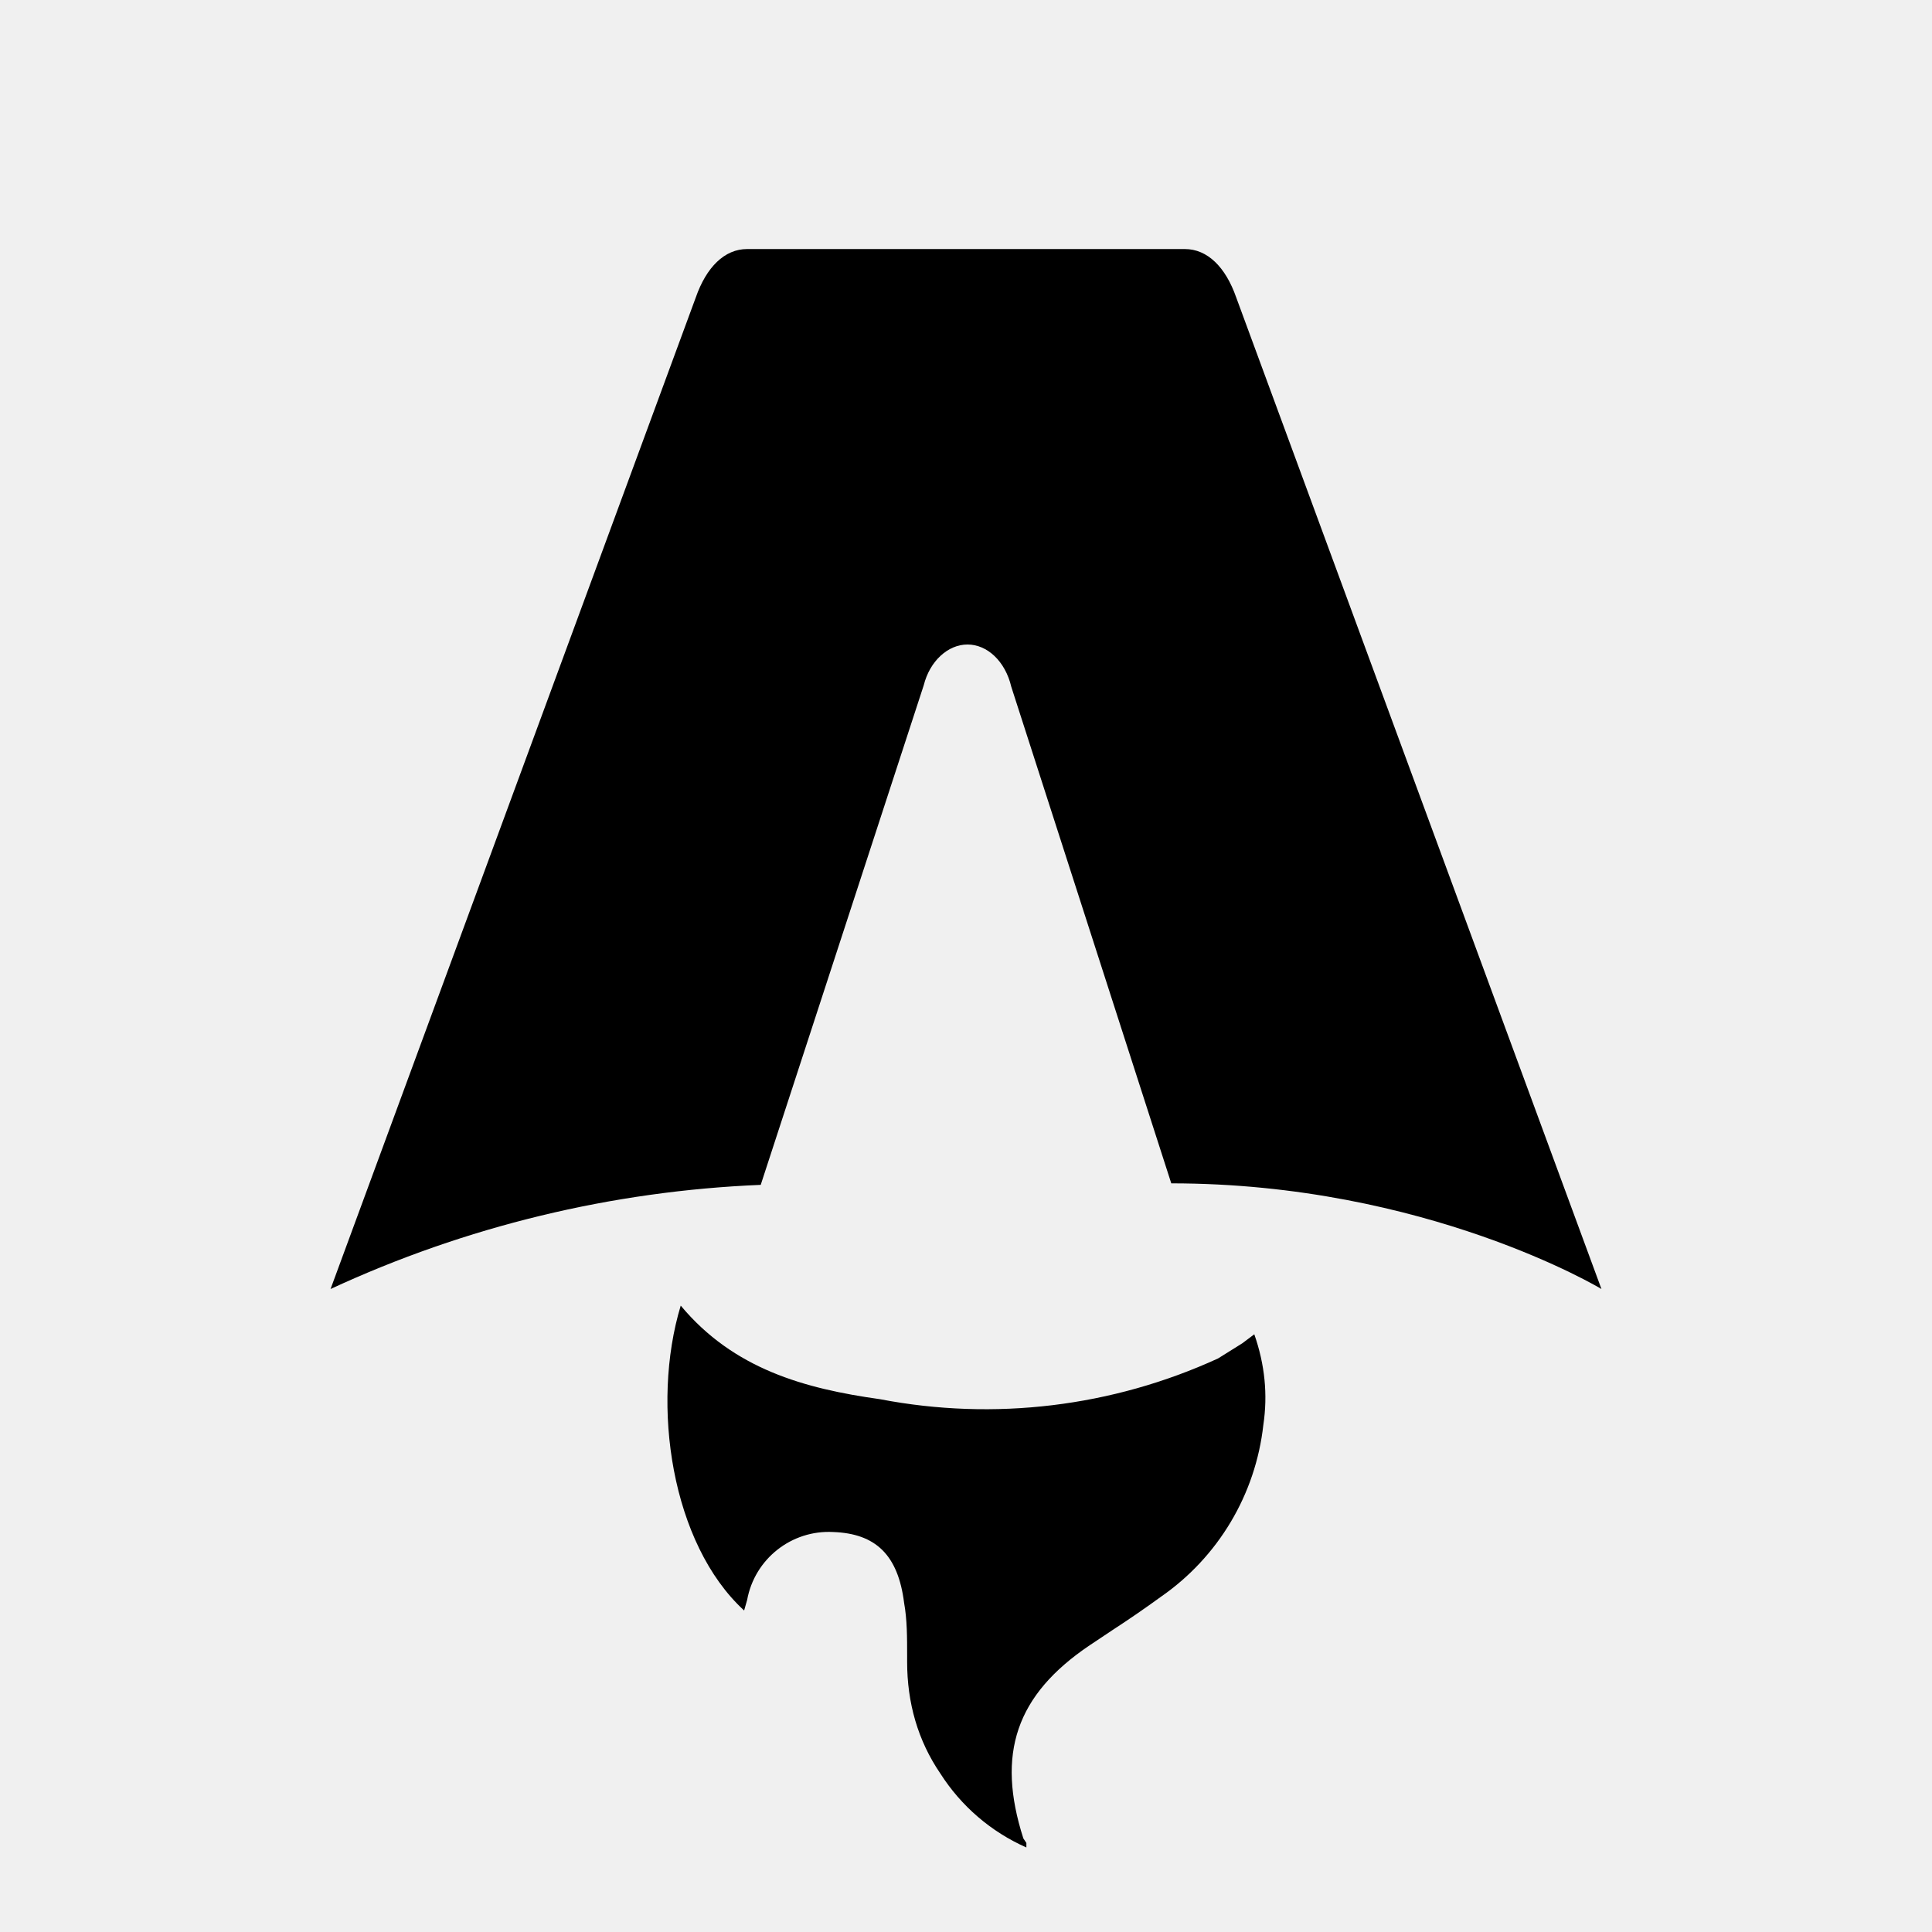
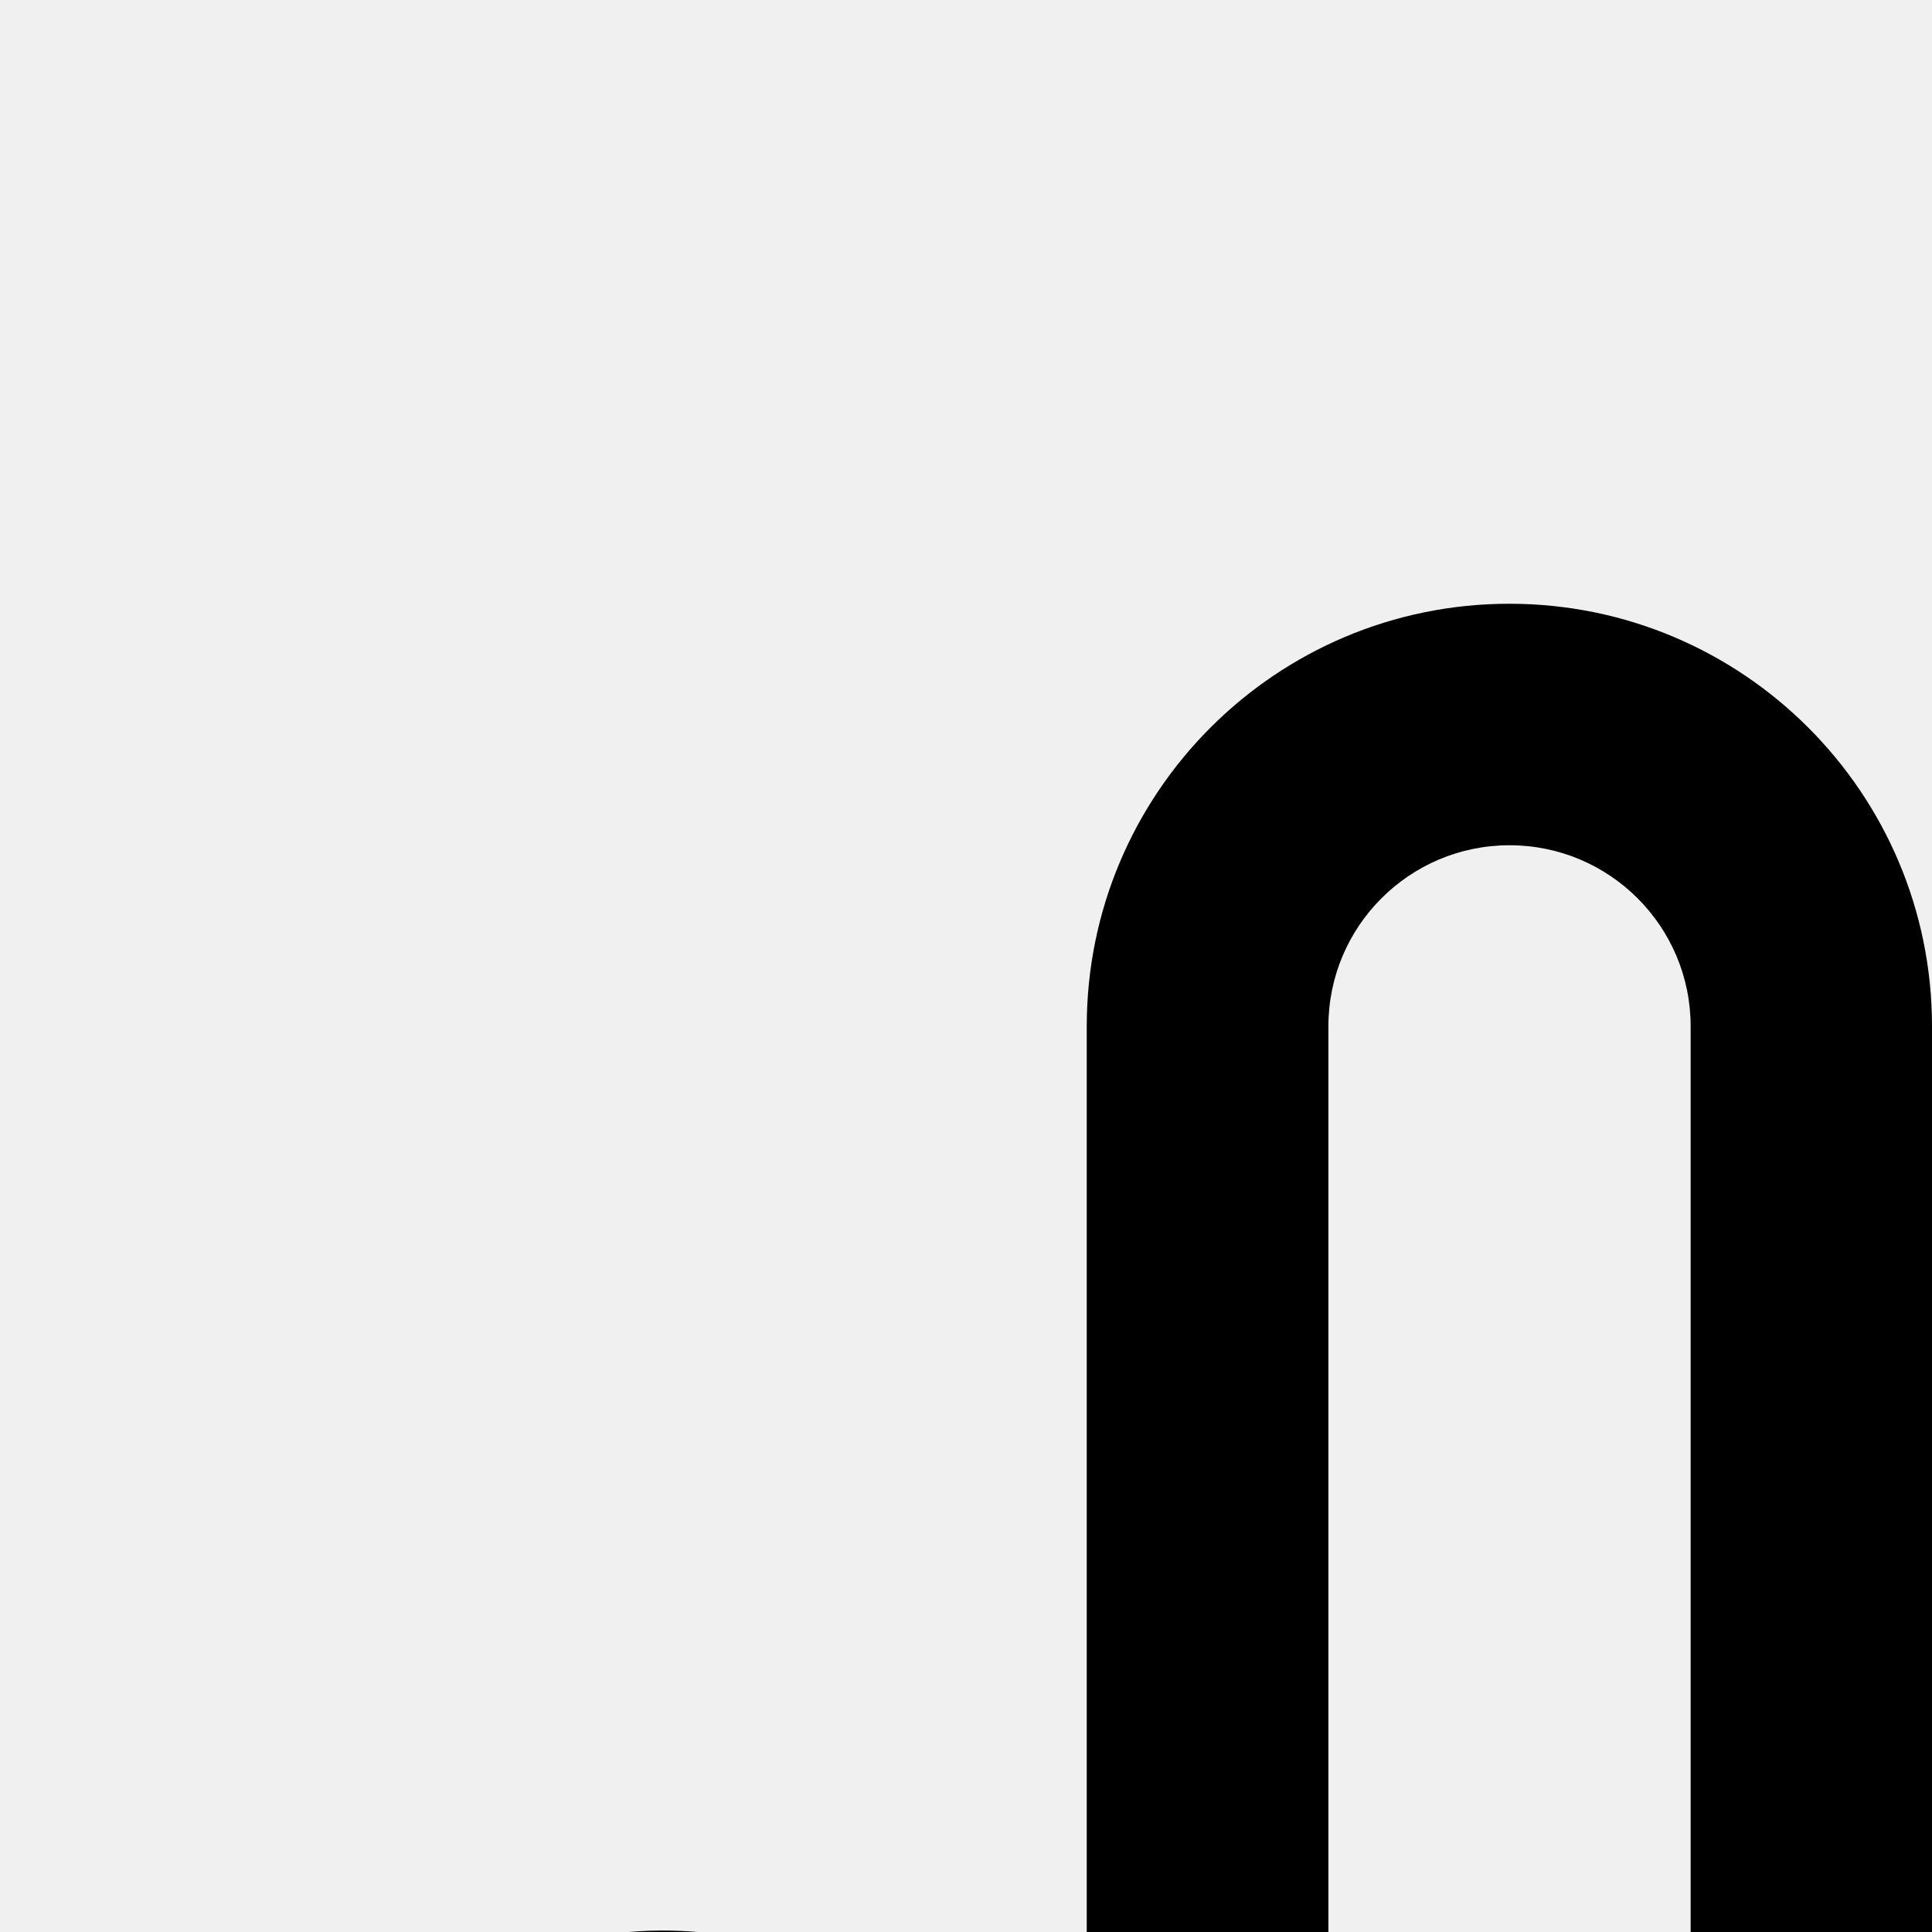
- <svg xmlns="http://www.w3.org/2000/svg" fill="none" viewBox="0 0 128 128">
-   <path d="M50.4 78.5a75.1 75.1 0 0 0-28.5 6.9l24.2-65.7c.7-2 1.9-3.2 3.4-3.2h29c1.5 0 2.7 1.2 3.4 3.2l24.2 65.7s-11.6-7-28.5-7L67 45.5c-.4-1.7-1.6-2.8-2.9-2.8-1.3 0-2.5 1.1-2.9 2.7L50.4 78.5Zm-1.1 28.2Zm-4.2-20.2c-2 6.6-.6 15.8 4.2 20.2a17.5 17.5 0 0 1 .2-.7 5.5 5.5 0 0 1 5.7-4.5c2.8.1 4.3 1.5 4.7 4.7.2 1.1.2 2.3.2 3.5v.4c0 2.7.7 5.2 2.2 7.4a13 13 0 0 0 5.7 4.9v-.3l-.2-.3c-1.8-5.6-.5-9.5 4.4-12.8l1.5-1a73 73 0 0 0 3.2-2.2 16 16 0 0 0 6.8-11.4c.3-2 .1-4-.6-6l-.8.6-1.6 1a37 37 0 0 1-22.4 2.7c-5-.7-9.7-2-13.2-6.2Z" />
+ <svg xmlns="http://www.w3.org/2000/svg" width="32" height="32" fill="none" viewBox="0 0 128 128">
+   <path d="M208,140v36c0,25.59-8.49,42.85-8.85,43.58A8,8,0,0,1,192,224a7.9,7.9,0,0,1-3.57-.85,8,8,0,0,1-3.58-10.73c.06-.12,7.16-14.81,7.16-36.42V140a12,12,0,0,0-24,0v4a8,8,0,0,1-16,0V124a12,12,0,0,0-24,0v12a8,8,0,0,1-16,0V68a12,12,0,0,0-24,0V176a8,8,0,0,1-14.79,4.23l-18.68-30-.14-.23A12,12,0,1,0,33.6,162L62.89,212A8,8,0,1,1,49.08,220l-29.32-50a28,28,0,0,1,48.41-28.17L72,148V68a28,28,0,0,1,56,0V98.7a28,28,0,0,1,38.65,16.69A28,28,0,0,1,208,140Zm32-92H187.31l18.34-18.34a8,8,0,0,0-11.31-11.32l-32,32a8,8,0,0,0,0,11.32l32,32a8,8,0,0,0,11.31-11.32L187.31,64H240a8,8,0,0,0,0-16Z" />
  <style>
        path { fill: #000; }
        @media (prefers-color-scheme: dark) {
            path { fill: #FFF; }
        }
    </style>
</svg>
